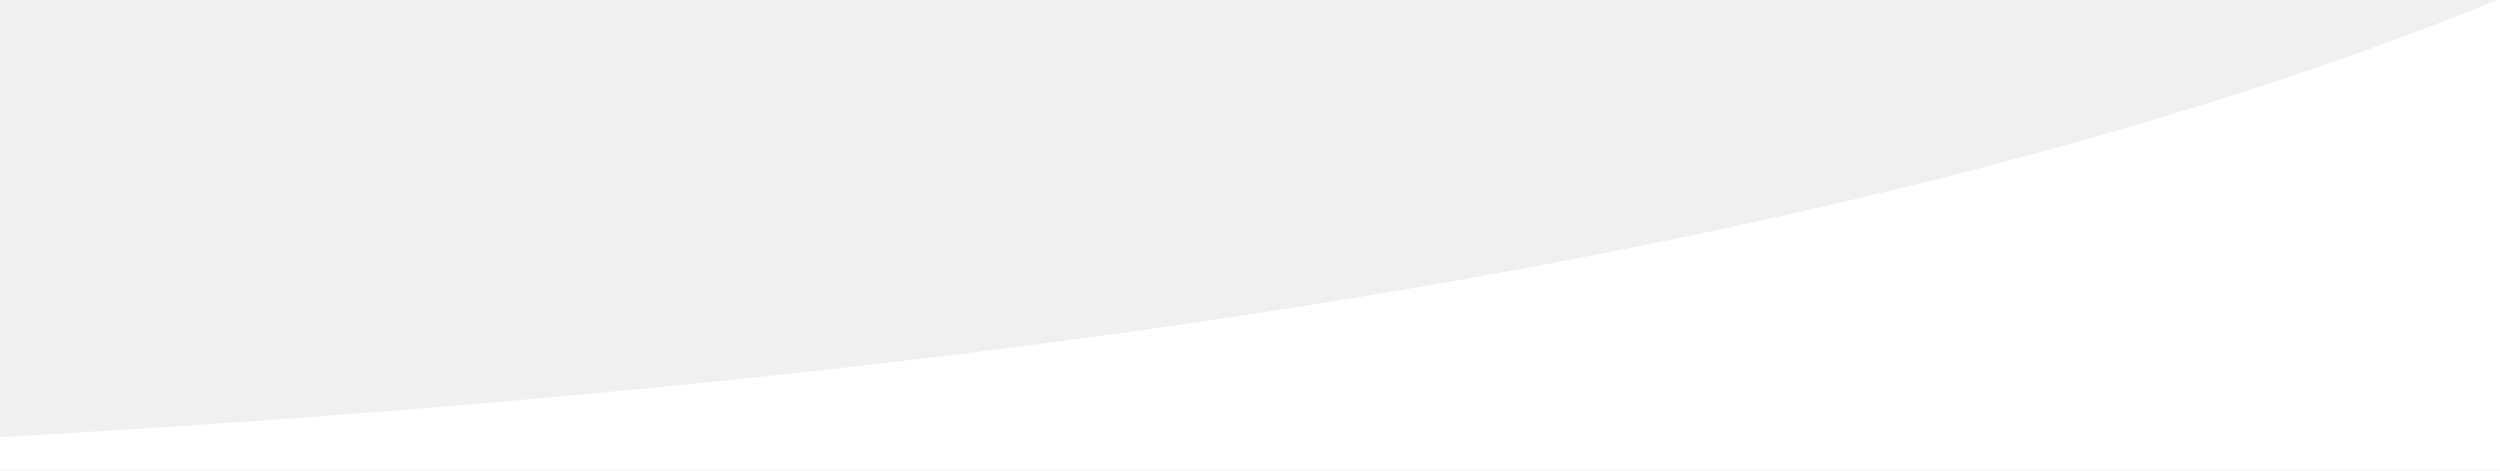
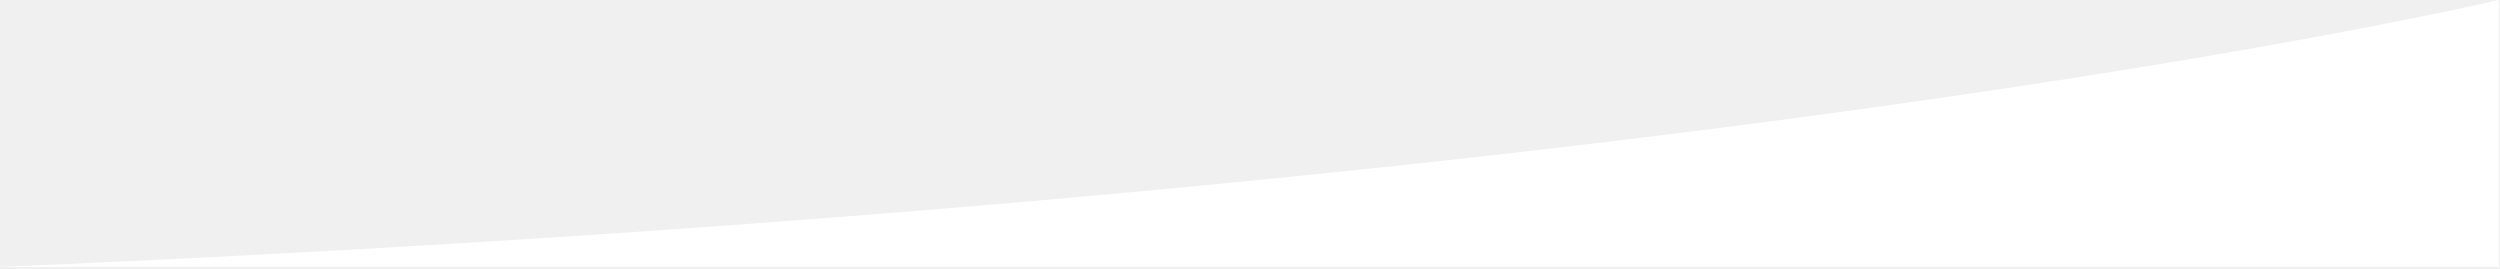
- <svg xmlns="http://www.w3.org/2000/svg" width="100%" height="100%" viewBox="0 0 1441 271">
-   <path d="M -1.00 252.00 C 633.77 216.627 1114.113 132.806 1442.00 -1.00 L 1442.00 271.000 L -1.00 271.000 L -1.00 252.00 Z" fill="#FFF" fill-rule="evenodd" />
+ <svg xmlns="http://www.w3.org/2000/svg" width="1417px" height="152px" viewBox="0 0 1417 152" version="1.1">
+   <defs />
+   <g id="QA" stroke="none" stroke-width="1" fill="none" fill-rule="evenodd">
+     <path d="M1416.281,-0.014 L1416.281,151.322 L-0.288,151.322 C935.129,111.723 1401.807,3.39 1416.281,-0.014 Z" id="maske" fill="#FFFFFF" />
+   </g>
</svg>
